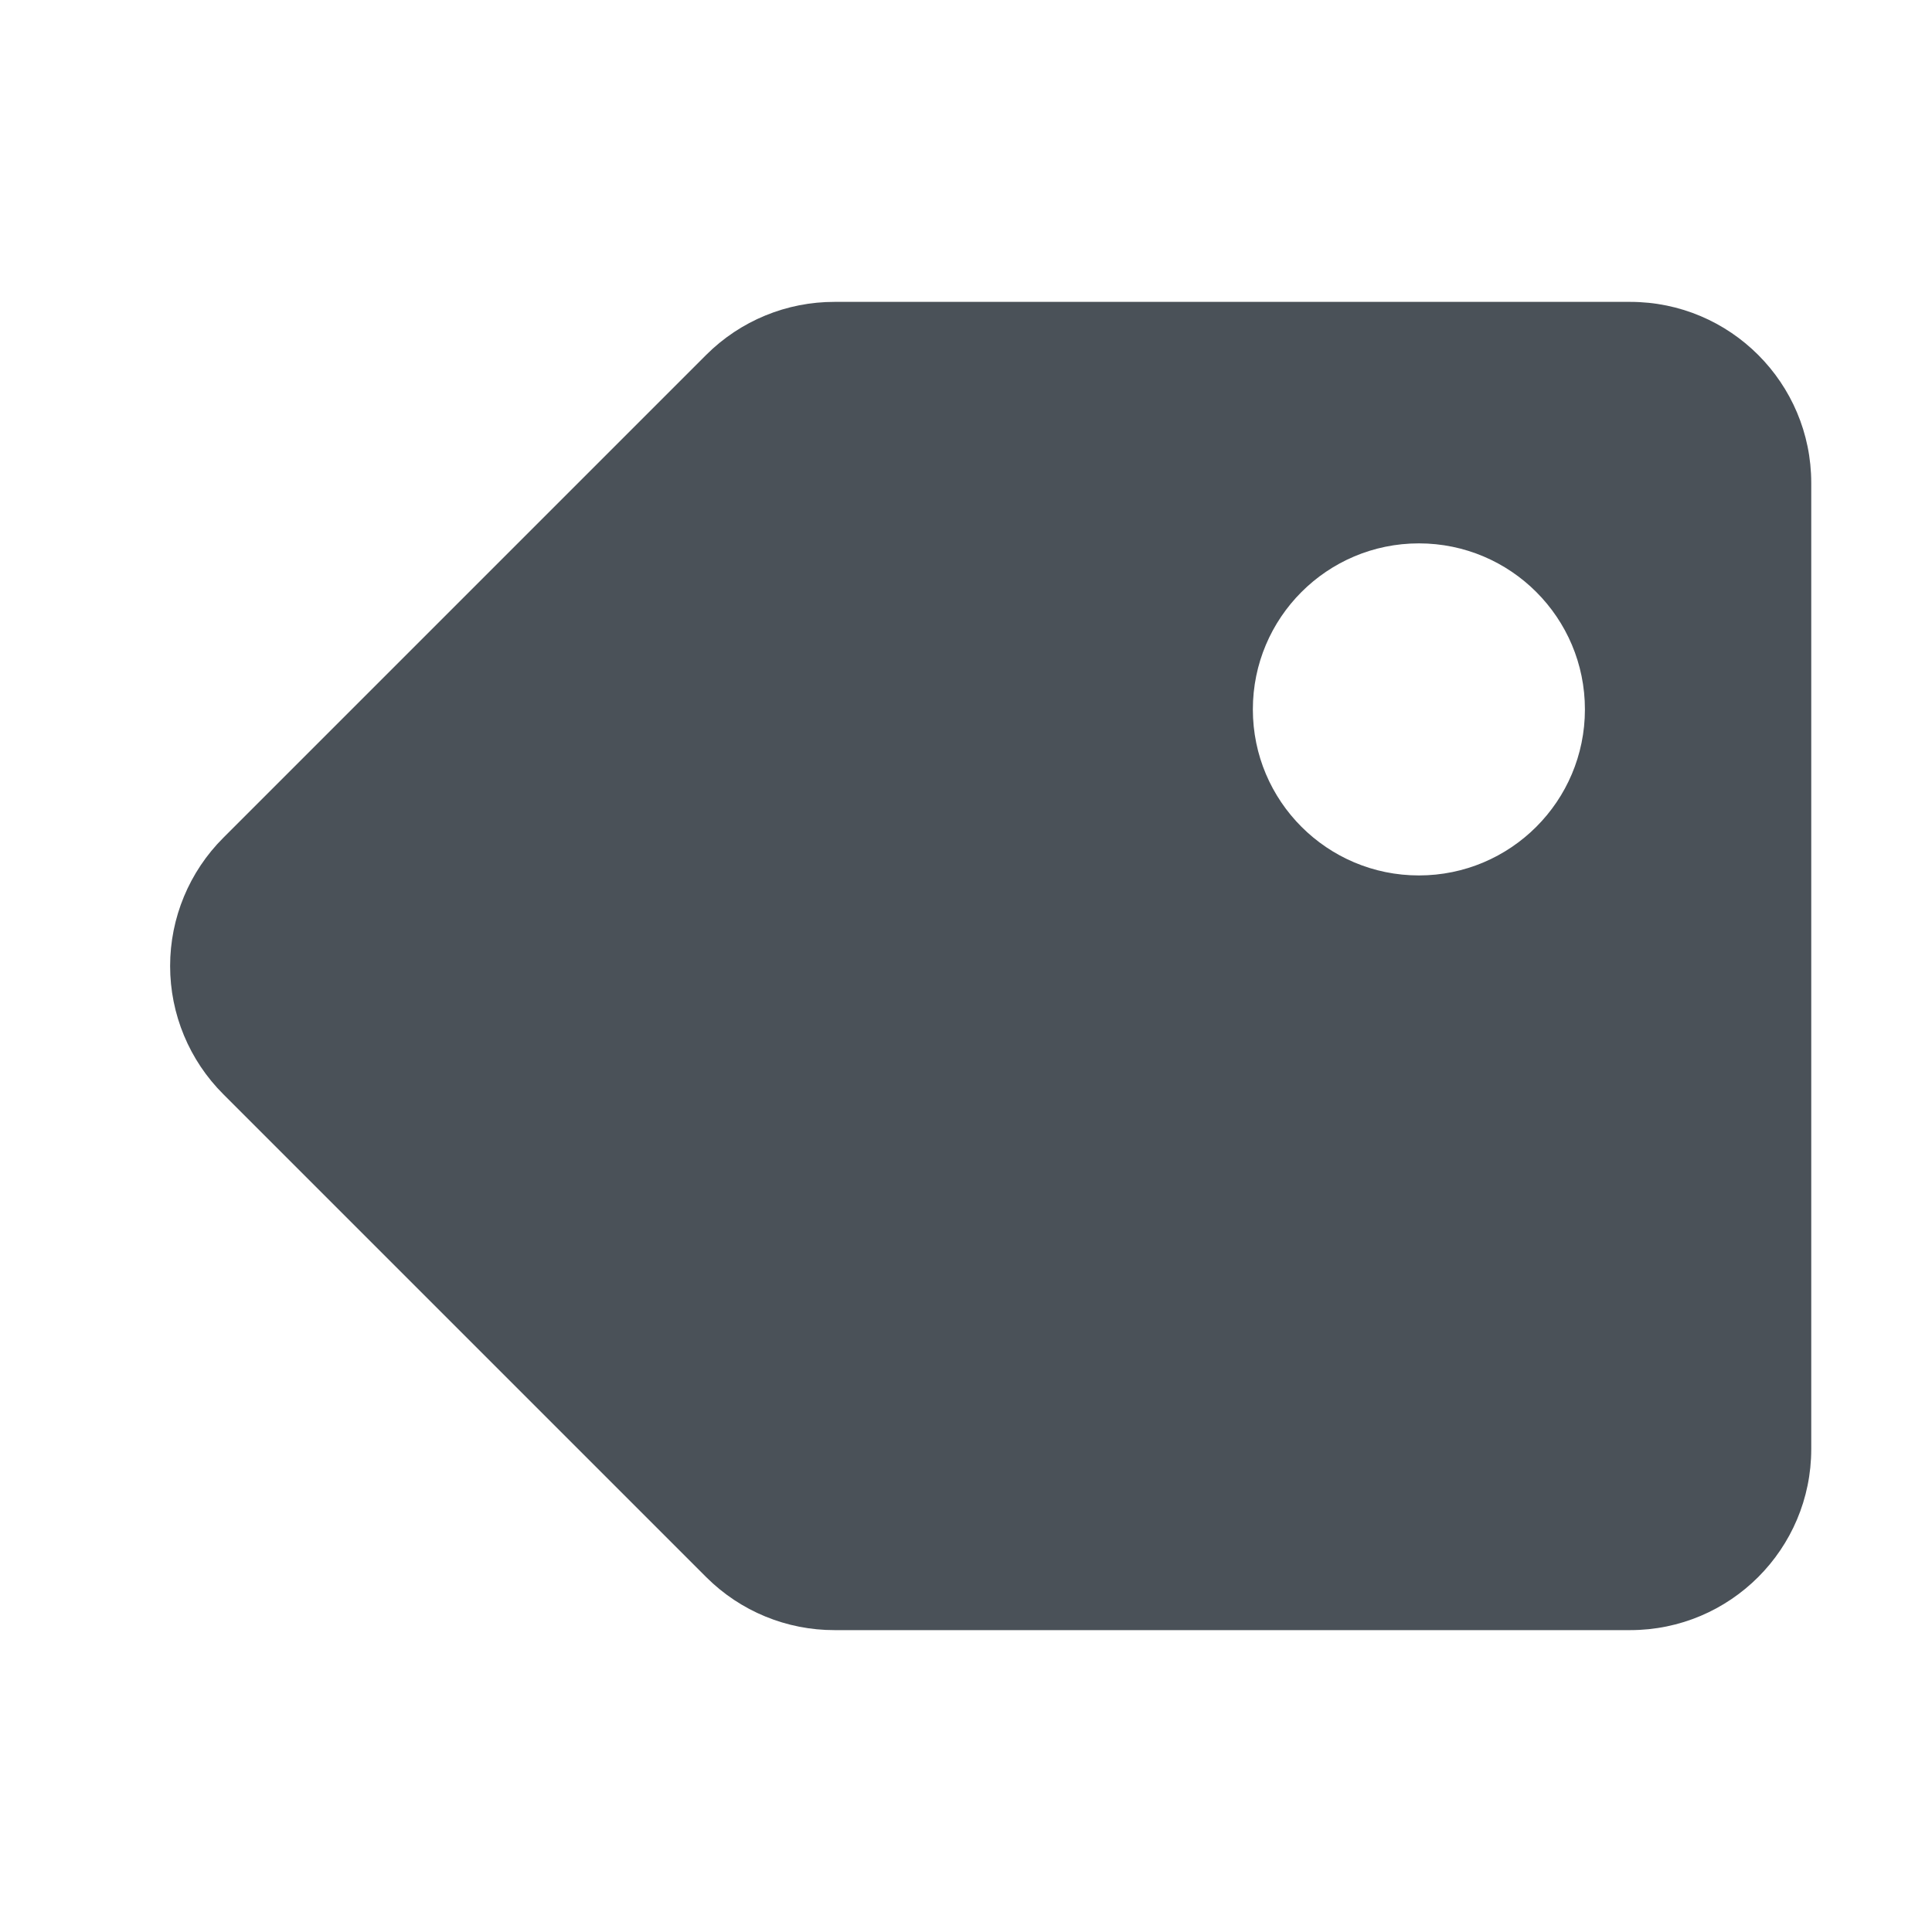
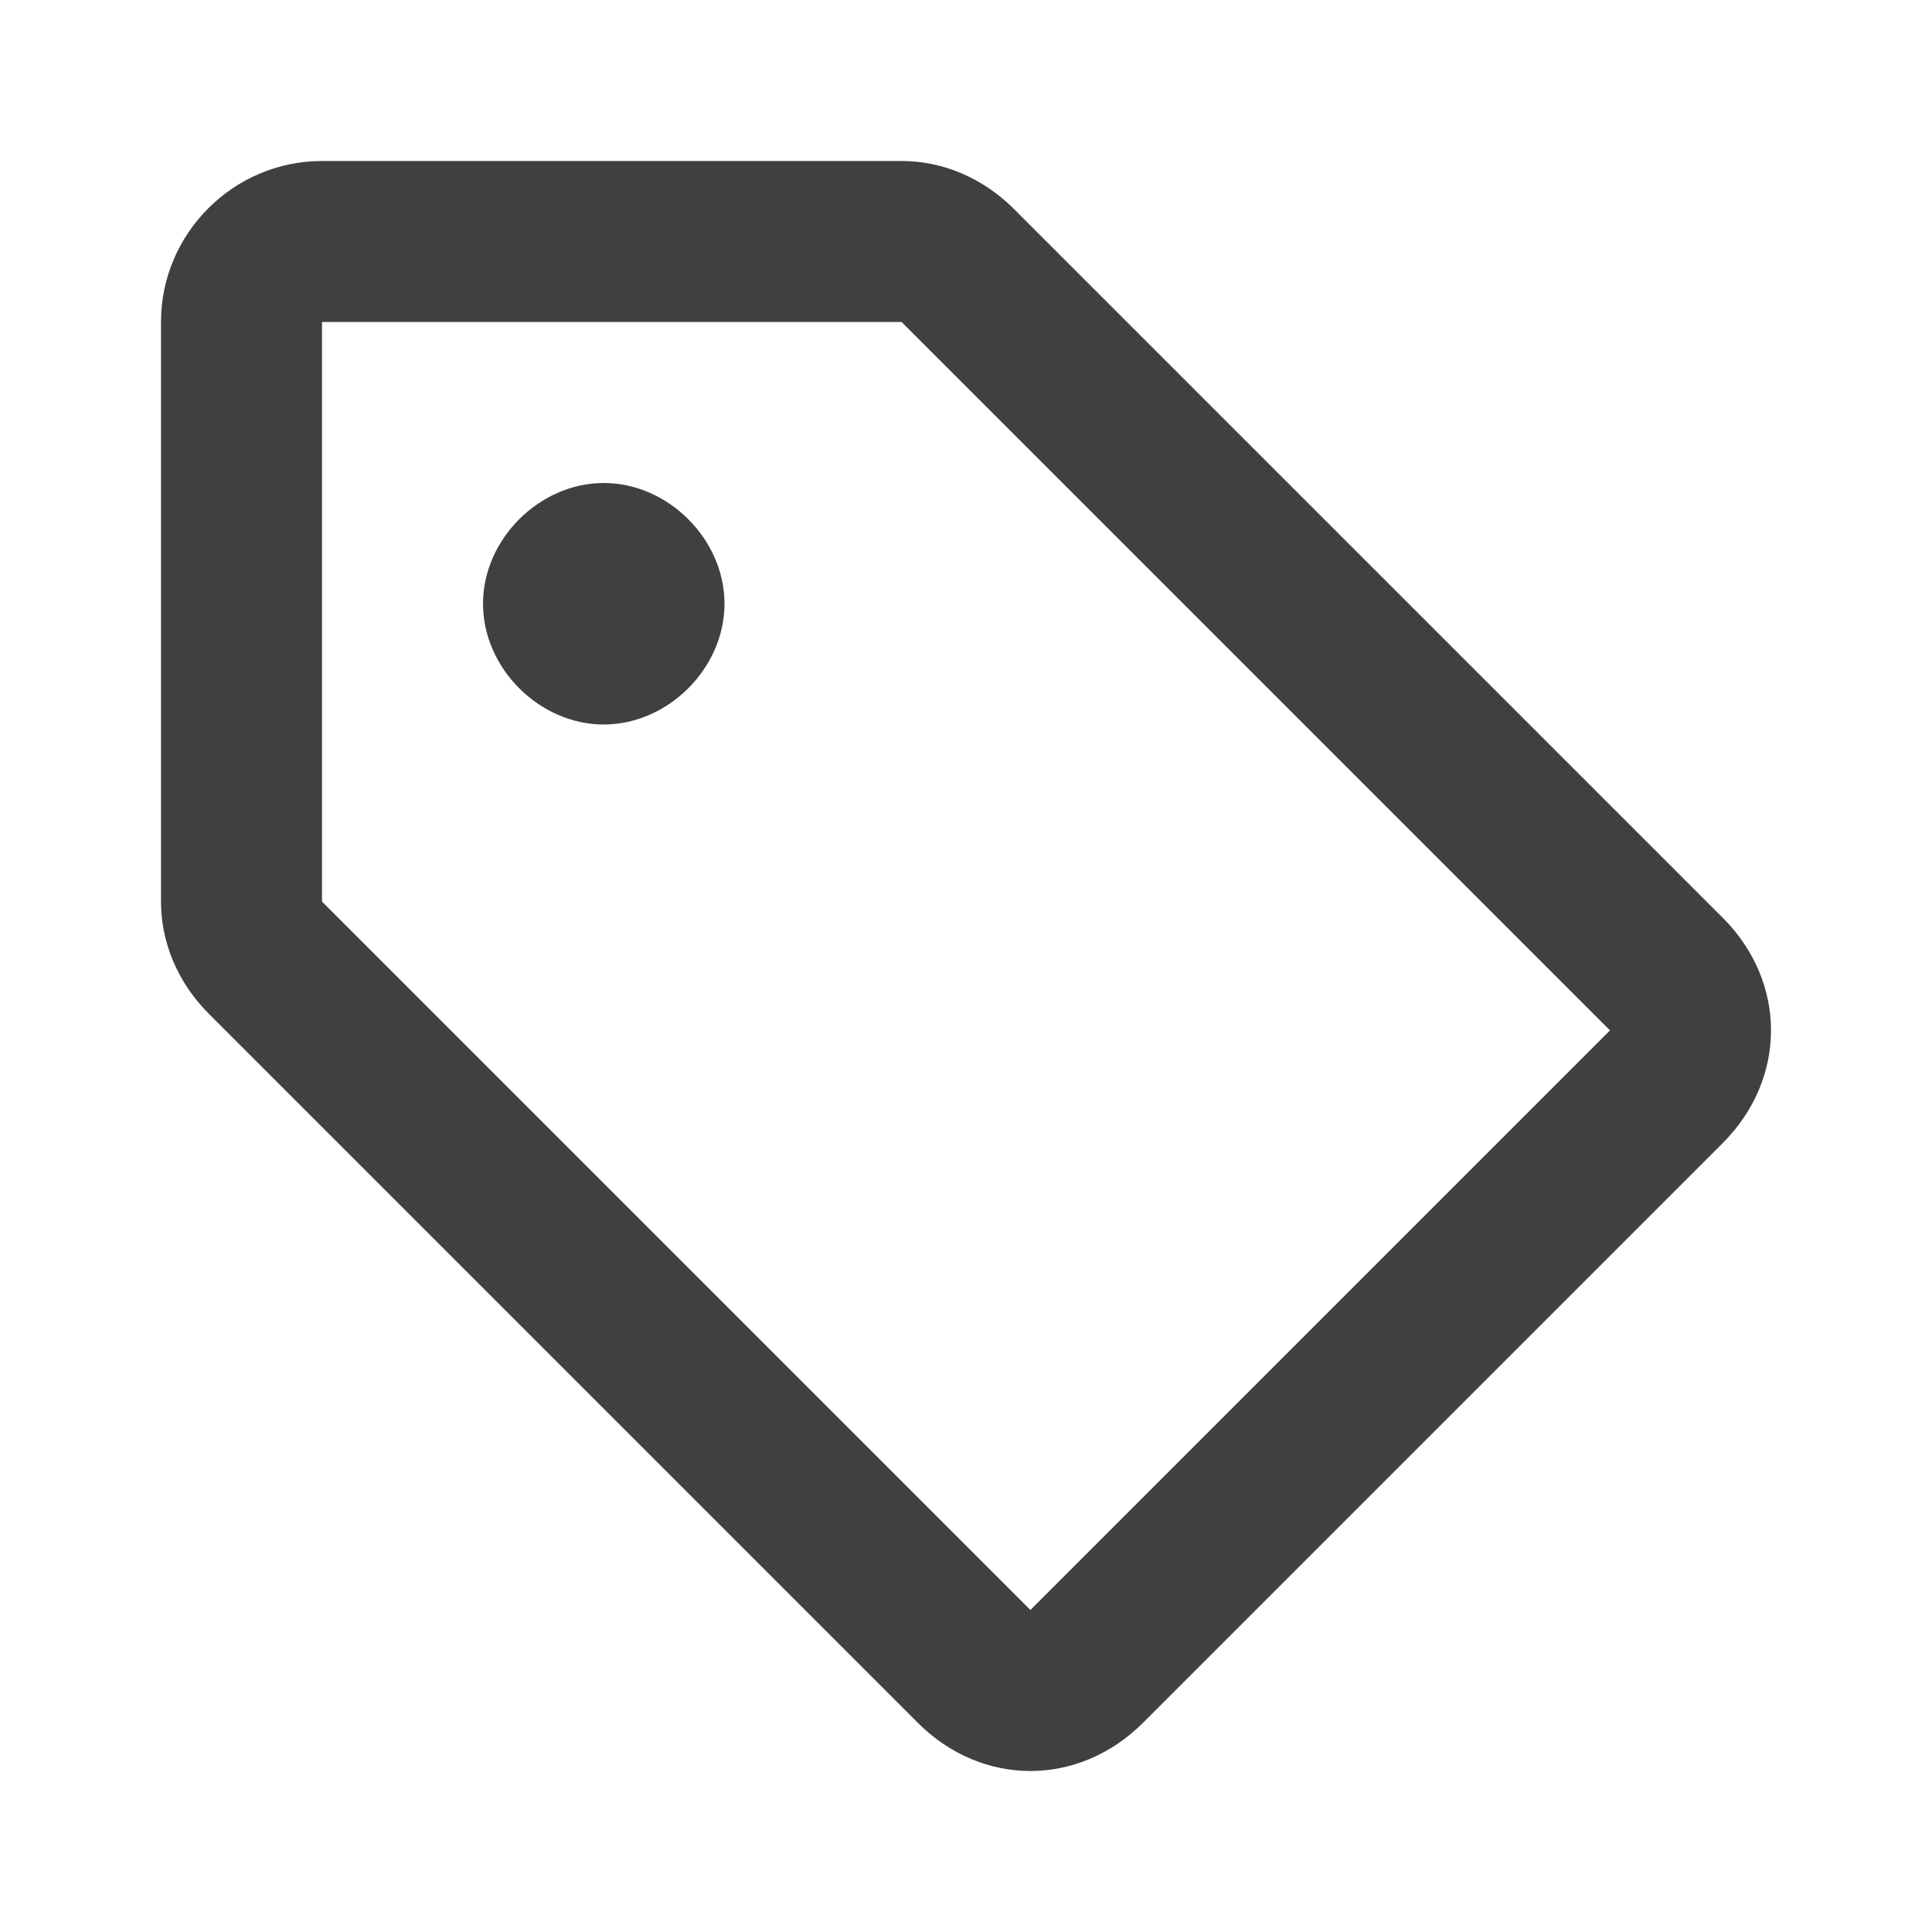
- <svg xmlns="http://www.w3.org/2000/svg" width="128" height="128" viewBox="0 0 128 128">
-   <g fill="#4A5158">
-     <path fill-rule="evenodd" d="M108,20 a12,12 0 0 1 12,12 v64 a12,12 0 0 1 -12,12 h-52.7 a12,12 0 0 1 -8.5,-3.5 l-32,-32 a12,12 0 0 1 0,-17 l32,-32 a12,12 0 0 1 8.5,-3.5 Z  M94,36 a11,11 0 1 0 0.01,0 Z" />
-   </g>
+ <svg xmlns="http://www.w3.org/2000/svg" width="24" height="24" viewBox="0 0 24 24" fill="none">
+   <path d="M12.6 2.6C12.2 2.2 11.7 2 11.2 2H4C2.9 2 2 2.9 2 4V11.2C2 11.7 2.2 12.2 2.6 12.6L11.4 21.4C12.2 22.2 13.4 22.2 14.2 21.4L21.4 14.2C22.2 13.4 22.2 12.2 21.4 11.4L12.6 2.6ZM12.8 20L4 11.2V4H11.2L20 12.8L12.8 20Z" fill="#404040" />
+   <path d="M7.5 9C8.3 9 9 8.3 9 7.5C9 6.7 8.3 6 7.5 6C6.7 6 6 6.7 6 7.5C6 8.3 6.7 9 7.5 9Z" fill="#404040" />
</svg>
